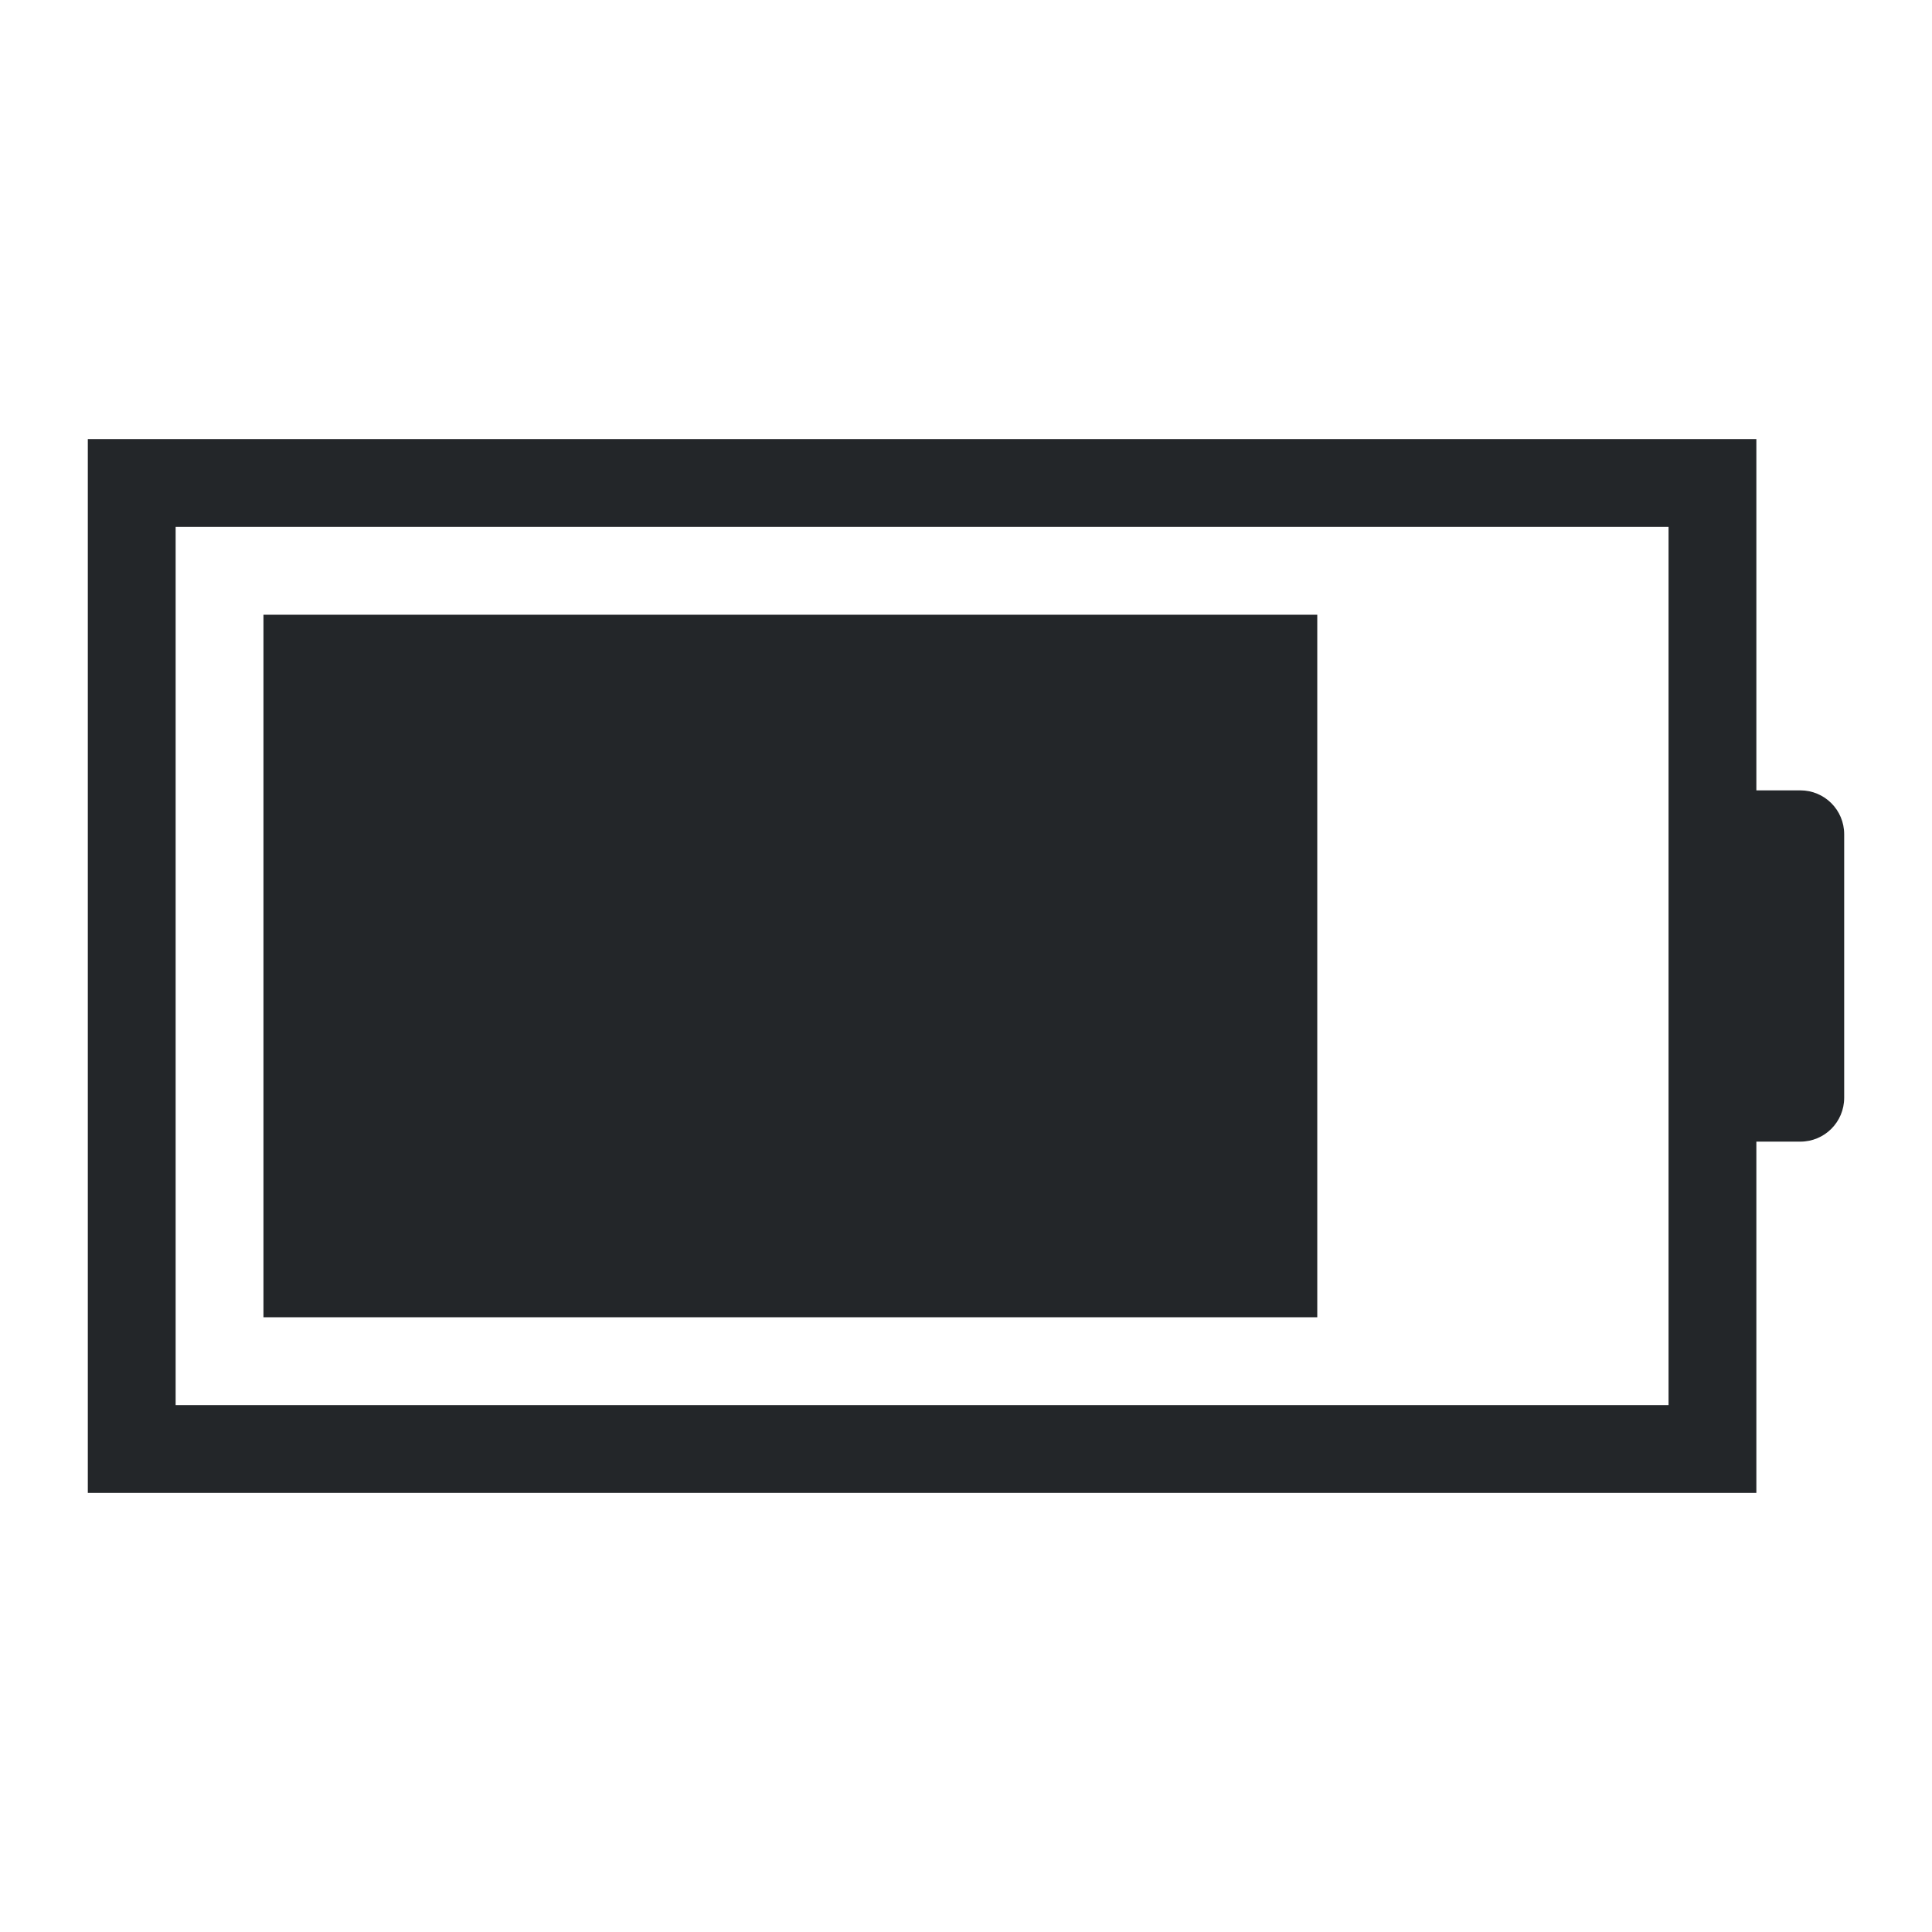
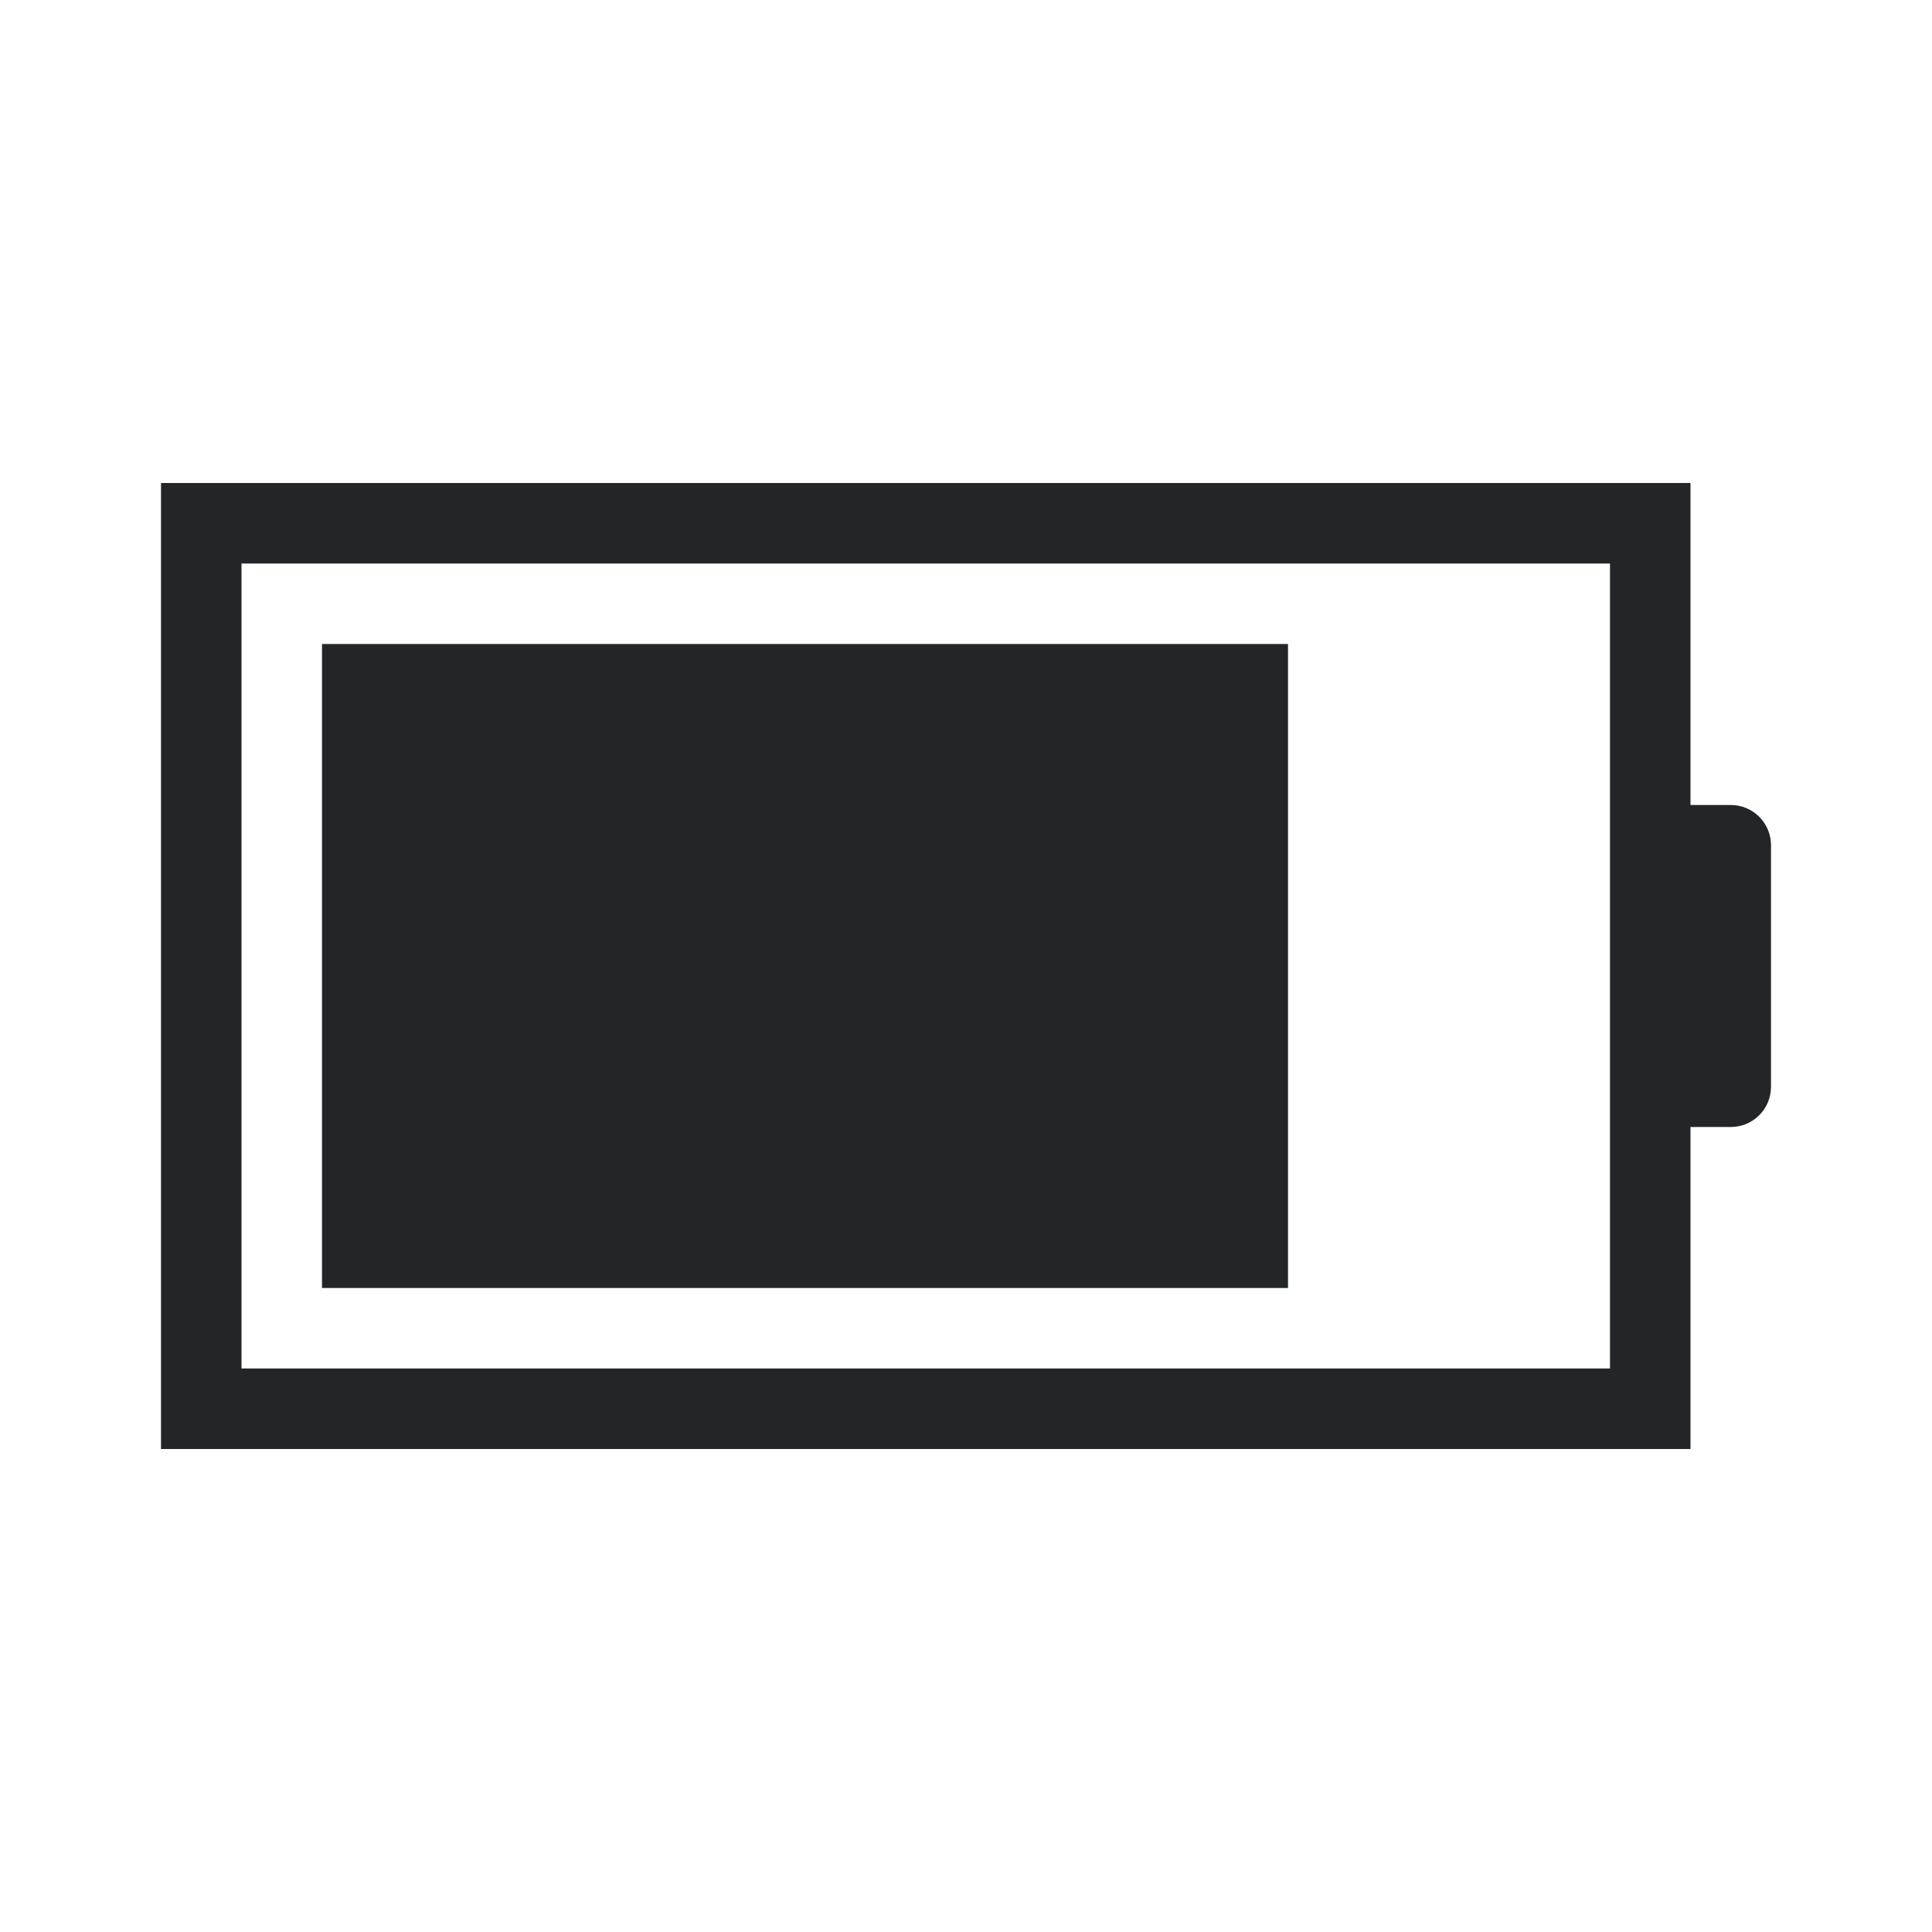
- <svg xmlns="http://www.w3.org/2000/svg" height="22" width="22">
+ <svg xmlns="http://www.w3.org/2000/svg" height="24" width="24">
  <defs id="defs1">
    <style type="text/css" id="current-color-scheme">
            .ColorScheme-Text {
                color:#232629;
            }
        </style>
  </defs>
-   <path style="fill:currentColor;fill-opacity:1;stroke:none" class="ColorScheme-Text" d="M3 7v8h12V7zM1 5v12h19v-4h.5c.277 0 .5-.223.5-.5v-3c0-.277-.223-.5-.5-.5H20V5H4zm1 1h17v10H2z" fill-rule="evenodd" />
+   <g transform="translate(1,1)">
+     <path style="fill:currentColor;fill-opacity:1;stroke:none" class="ColorScheme-Text" d="M3 7v8h12V7zM1 5v12h19v-4h.5c.277 0 .5-.223.5-.5v-3c0-.277-.223-.5-.5-.5H20V5H4zm1 1h17v10H2z" fill-rule="evenodd" />
+   </g>
</svg>
